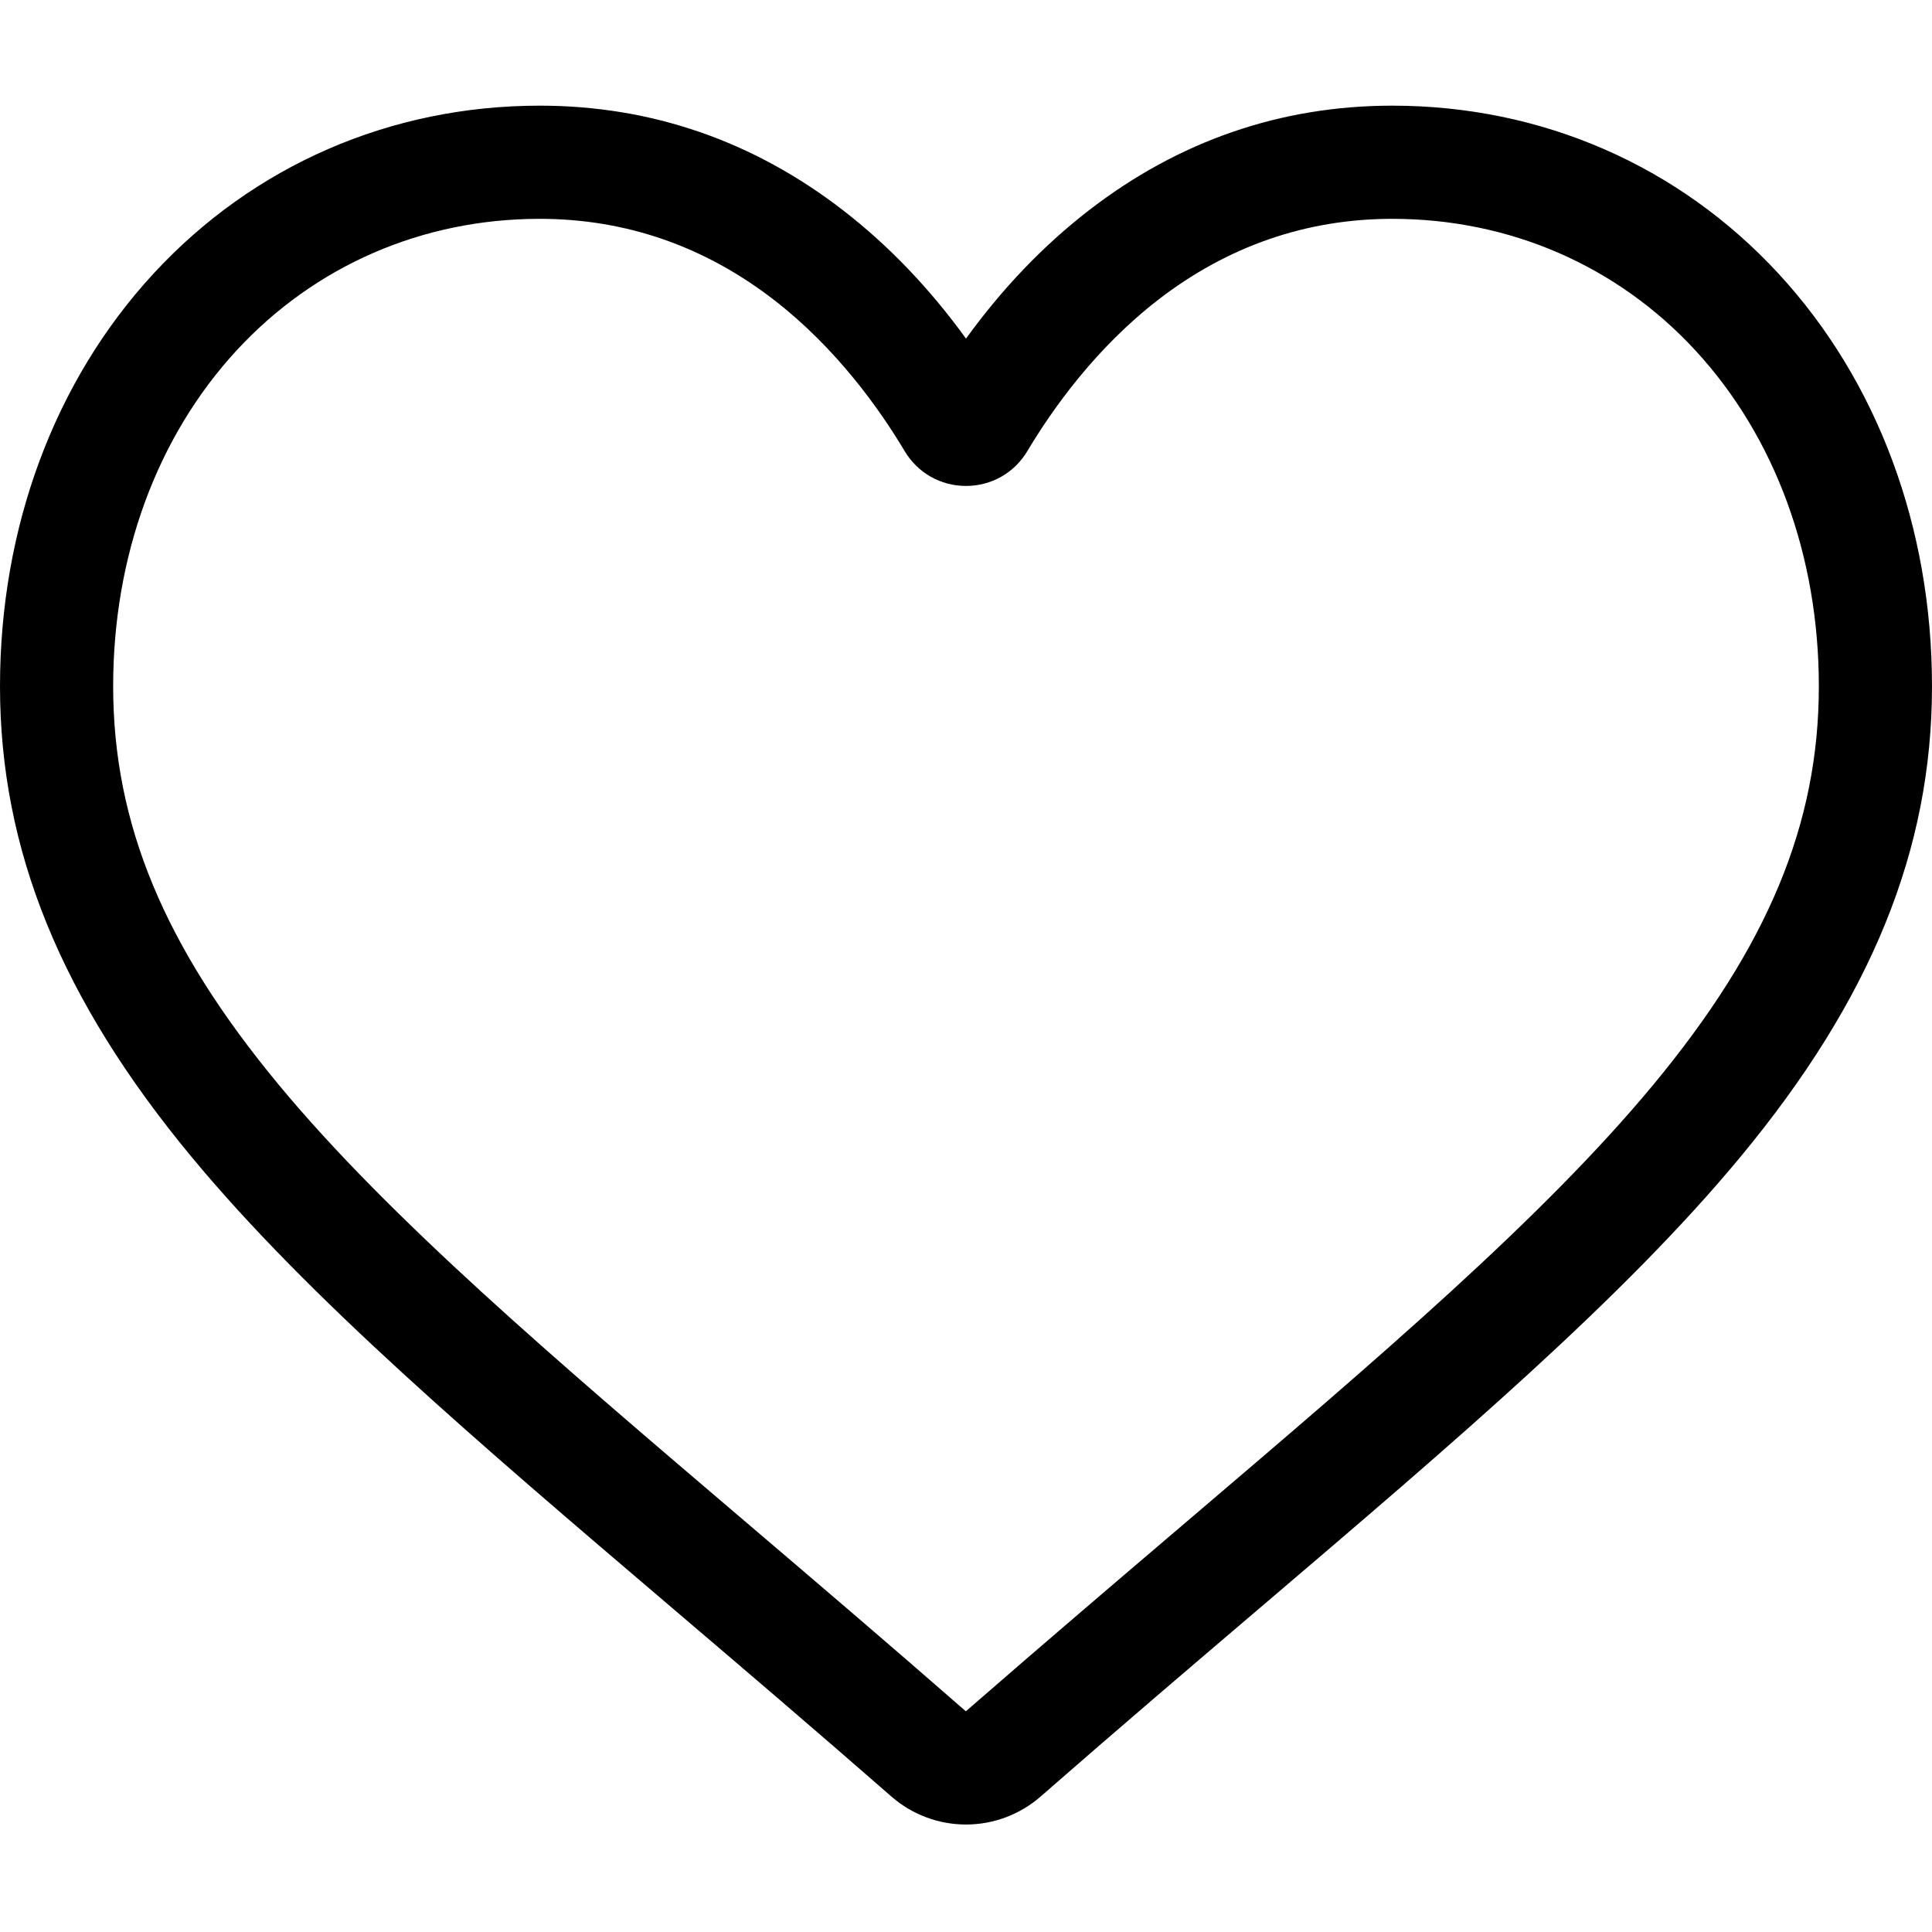
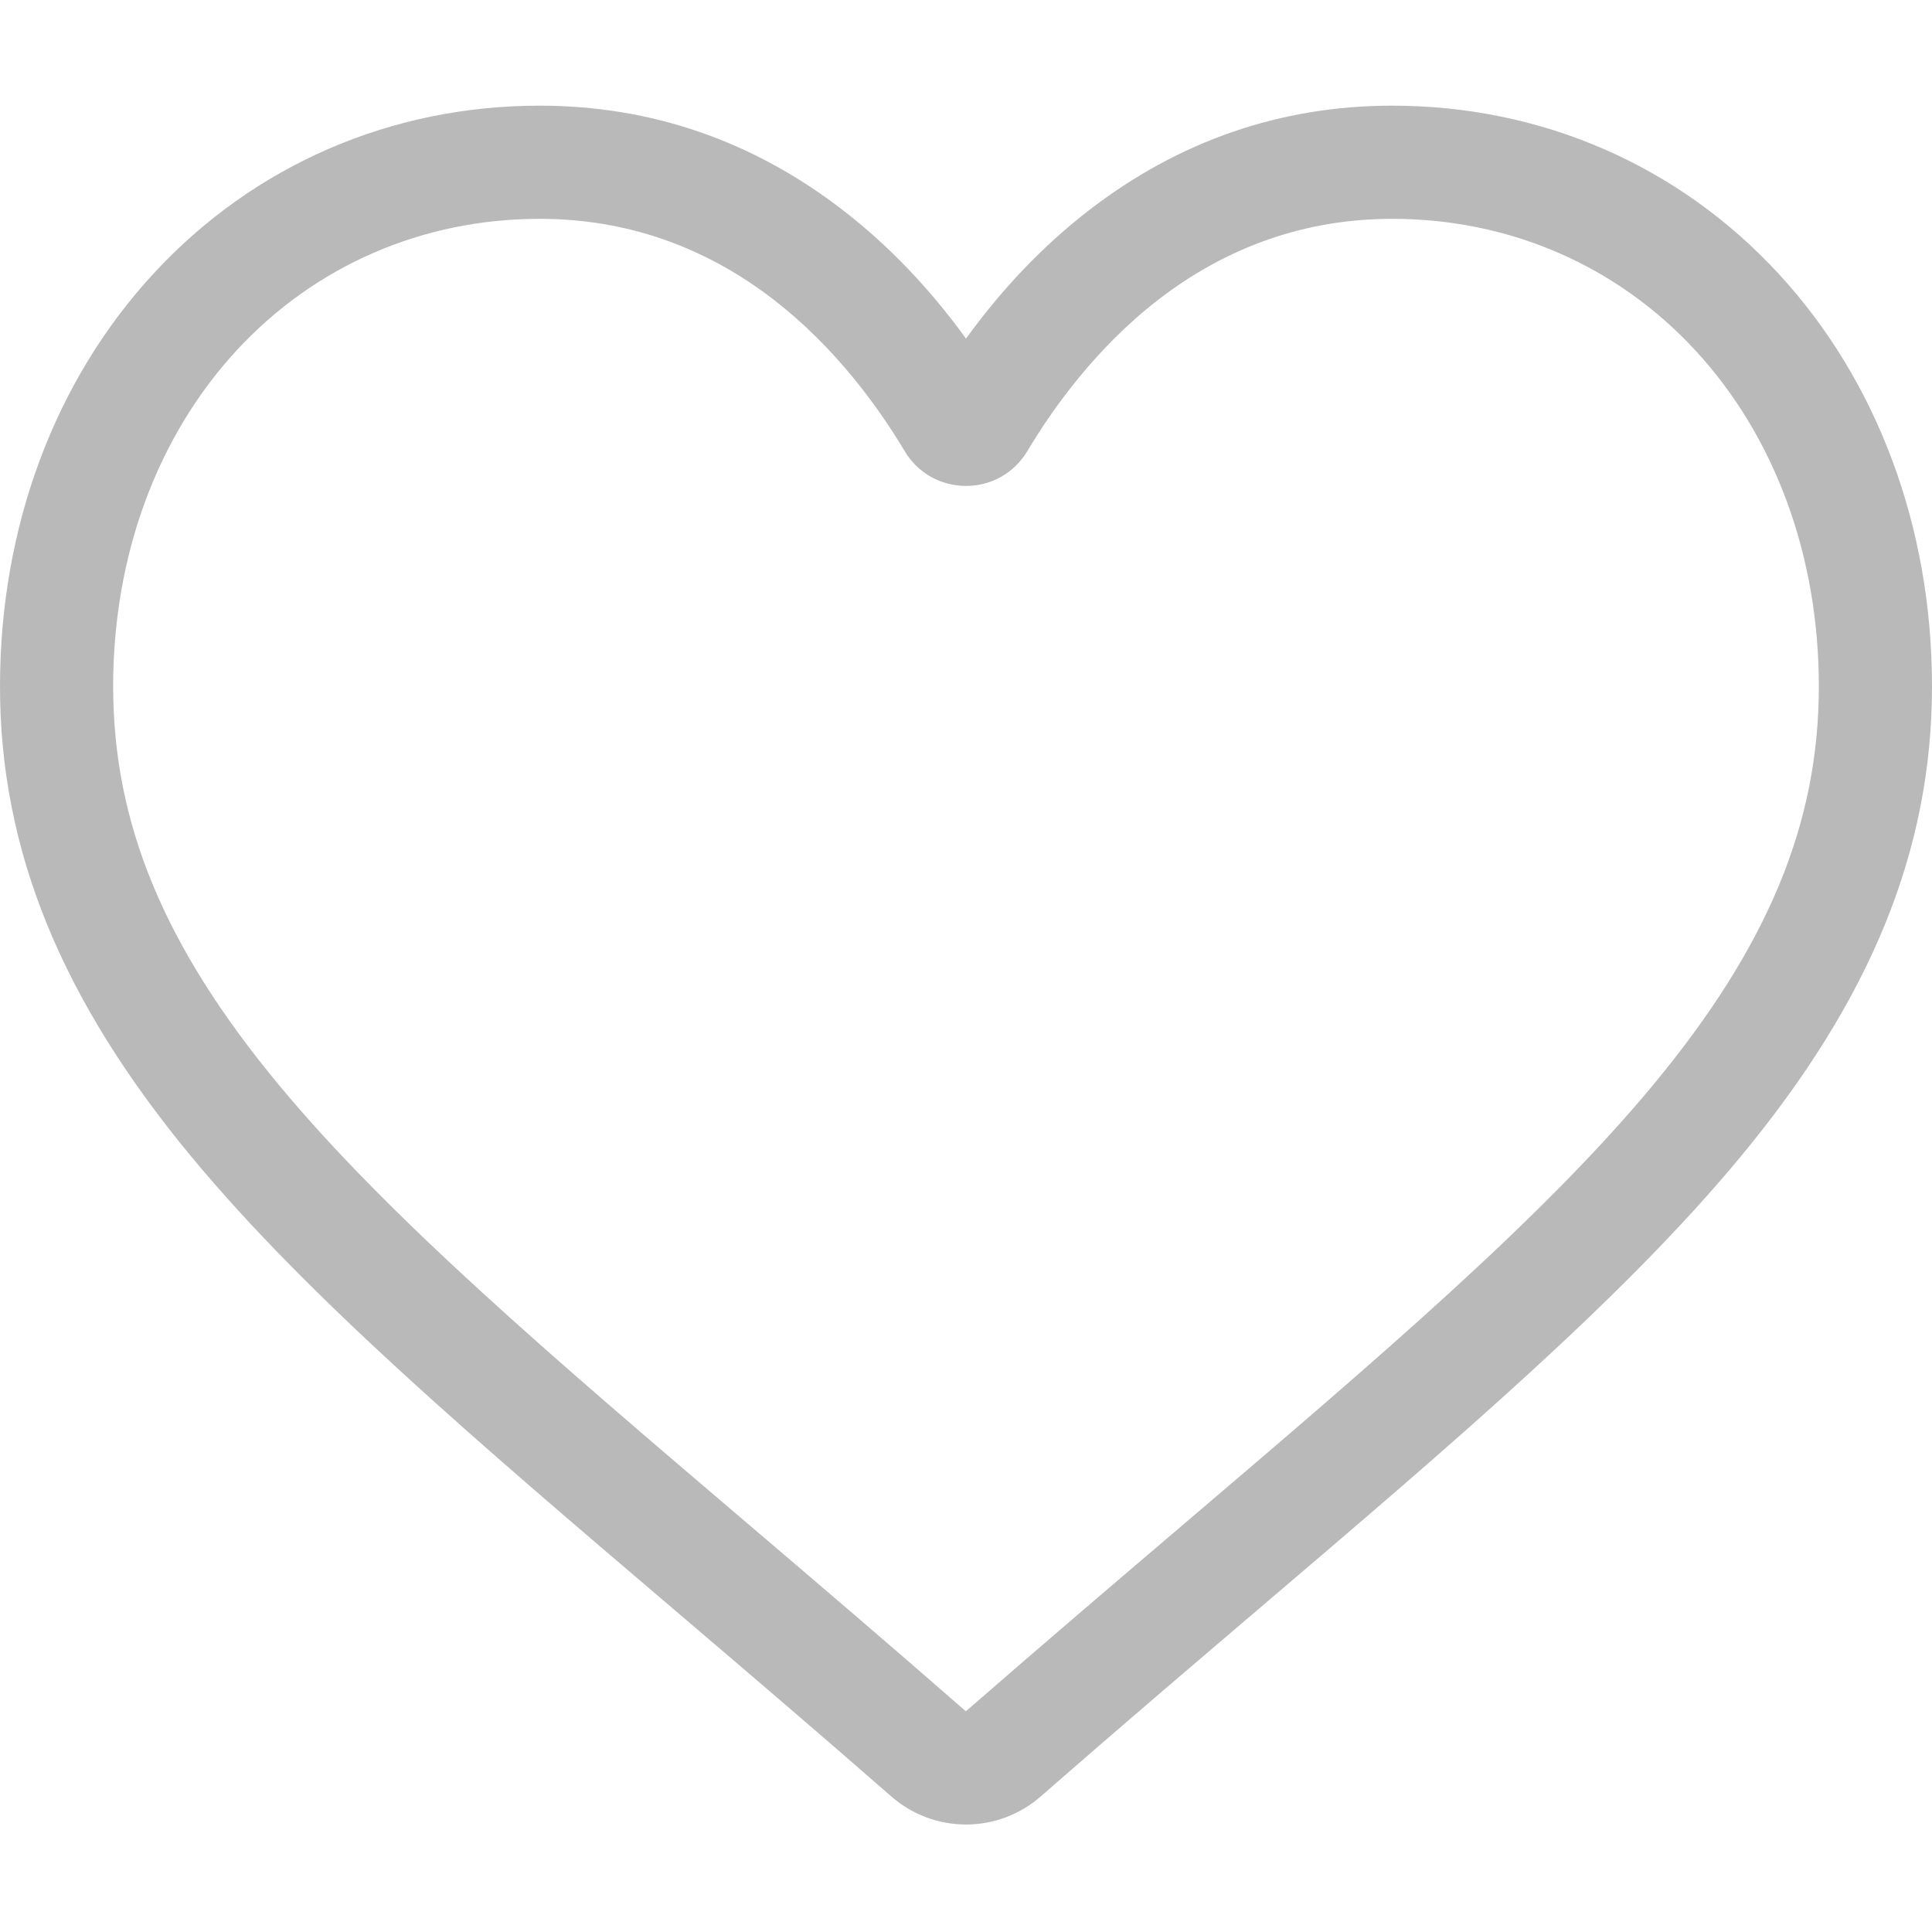
- <svg xmlns="http://www.w3.org/2000/svg" viewBox="0 -28 512.001 512">
+ <svg xmlns="http://www.w3.org/2000/svg" viewBox="0 -28 512.001 512" fill="#B9B9B9">
  <path d="m256 455.516c-7.289 0-14.316-2.641-19.793-7.438-20.684-18.086-40.625-35.082-58.219-50.074l-.09-.078c-51.582-43.957-96.125-81.918-127.117-119.312-34.645-41.805-50.781-81.441-50.781-124.742 0-42.07 14.426-80.883 40.617-109.293 26.504-28.746 62.871-44.578 102.414-44.578 29.555 0 56.621 9.344 80.445 27.77 12.023 9.301 22.922 20.684 32.523 33.961 9.605-13.277 20.5-24.66 32.527-33.961 23.824-18.426 50.891-27.77 80.445-27.77 39.539 0 75.91 15.832 102.414 44.578 26.191 28.41 40.613 67.223 40.613 109.293 0 43.301-16.133 82.938-50.777 124.738-30.992 37.398-75.531 75.355-127.105 119.309-17.625 15.016-37.598 32.039-58.328 50.168-5.473 4.789-12.504 7.43-19.789 7.43zm-112.969-425.523c-31.066 0-59.605 12.398-80.367 34.914-21.07 22.855-32.676 54.449-32.676 88.965 0 36.418 13.535 68.988 43.883 105.605 29.332 35.395 72.961 72.574 123.477 115.625l.094.078c17.66 15.051 37.68 32.113 58.516 50.332 20.961-18.254 41.012-35.344 58.707-50.418 50.512-43.051 94.137-80.223 123.469-115.617 30.344-36.617 43.879-69.188 43.879-105.605 0-34.516-11.605-66.109-32.676-88.965-20.758-22.516-49.301-34.914-80.363-34.914-22.758 0-43.652 7.234-62.102 21.5-16.441 12.719-27.895 28.797-34.609 40.047-3.453 5.785-9.531 9.238-16.262 9.238s-12.809-3.453-16.262-9.238c-6.711-11.25-18.164-27.328-34.609-40.047-18.449-14.266-39.344-21.5-62.098-21.5zm0 0" />
</svg>
